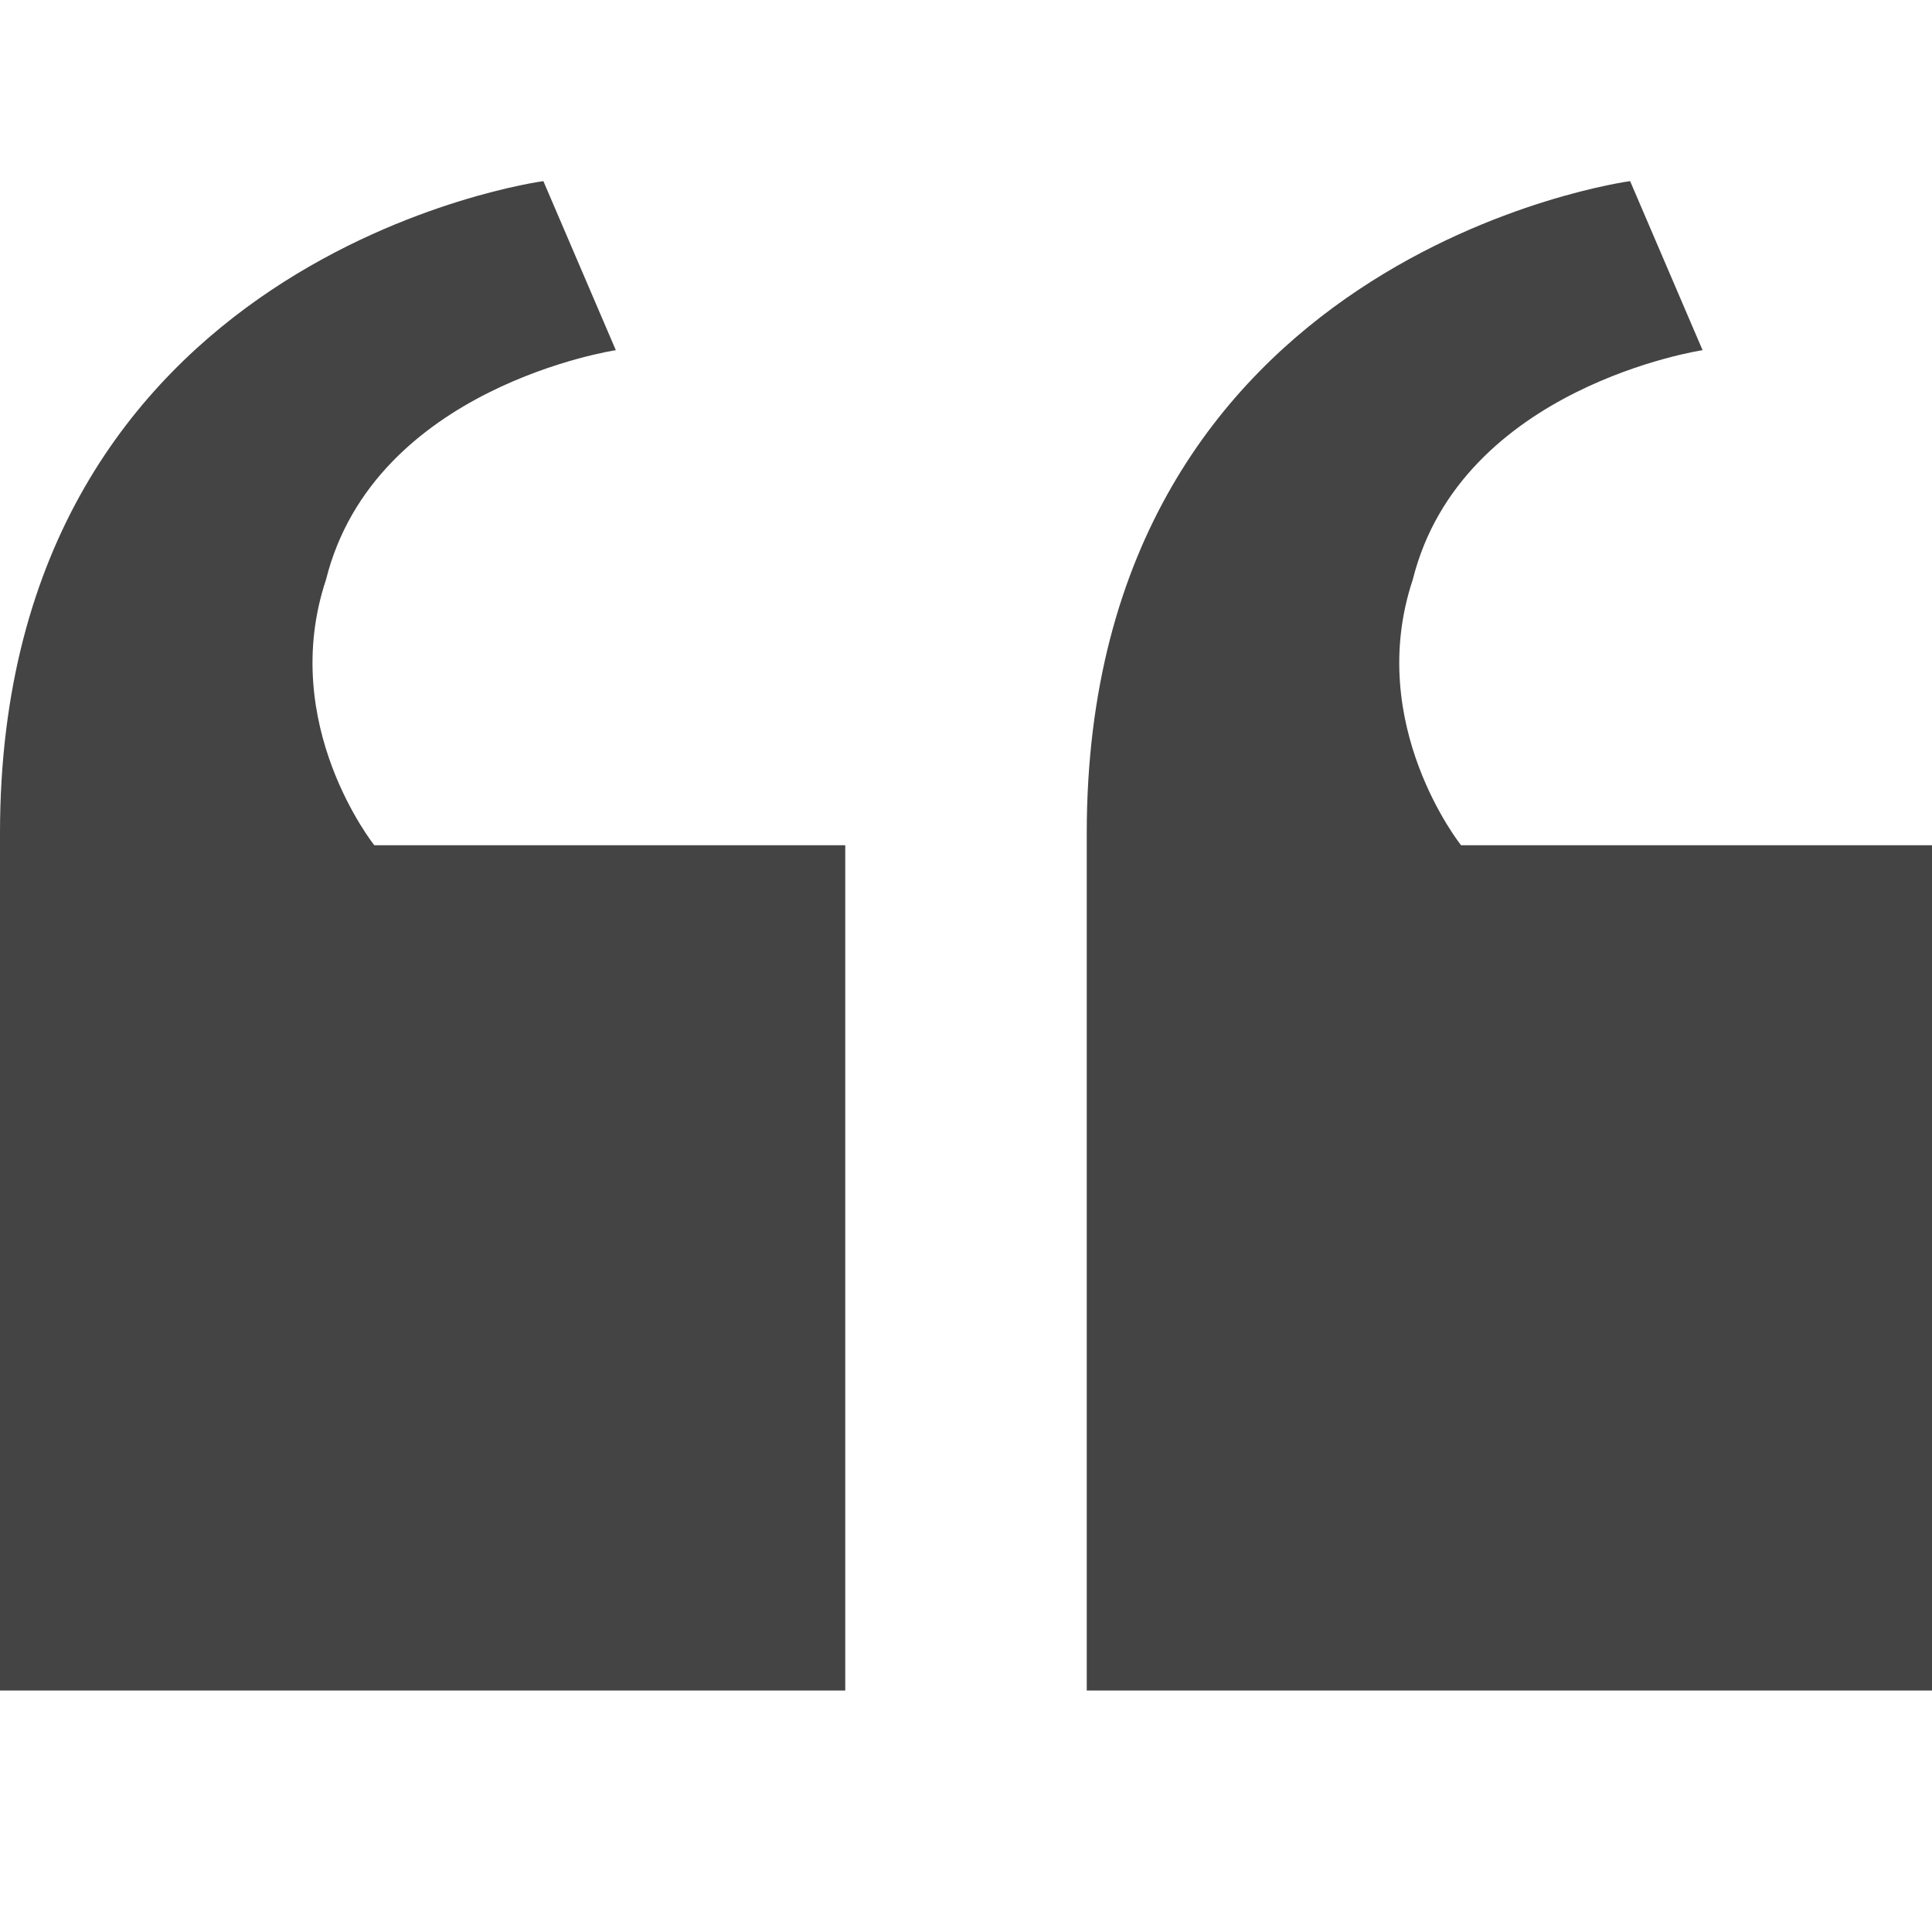
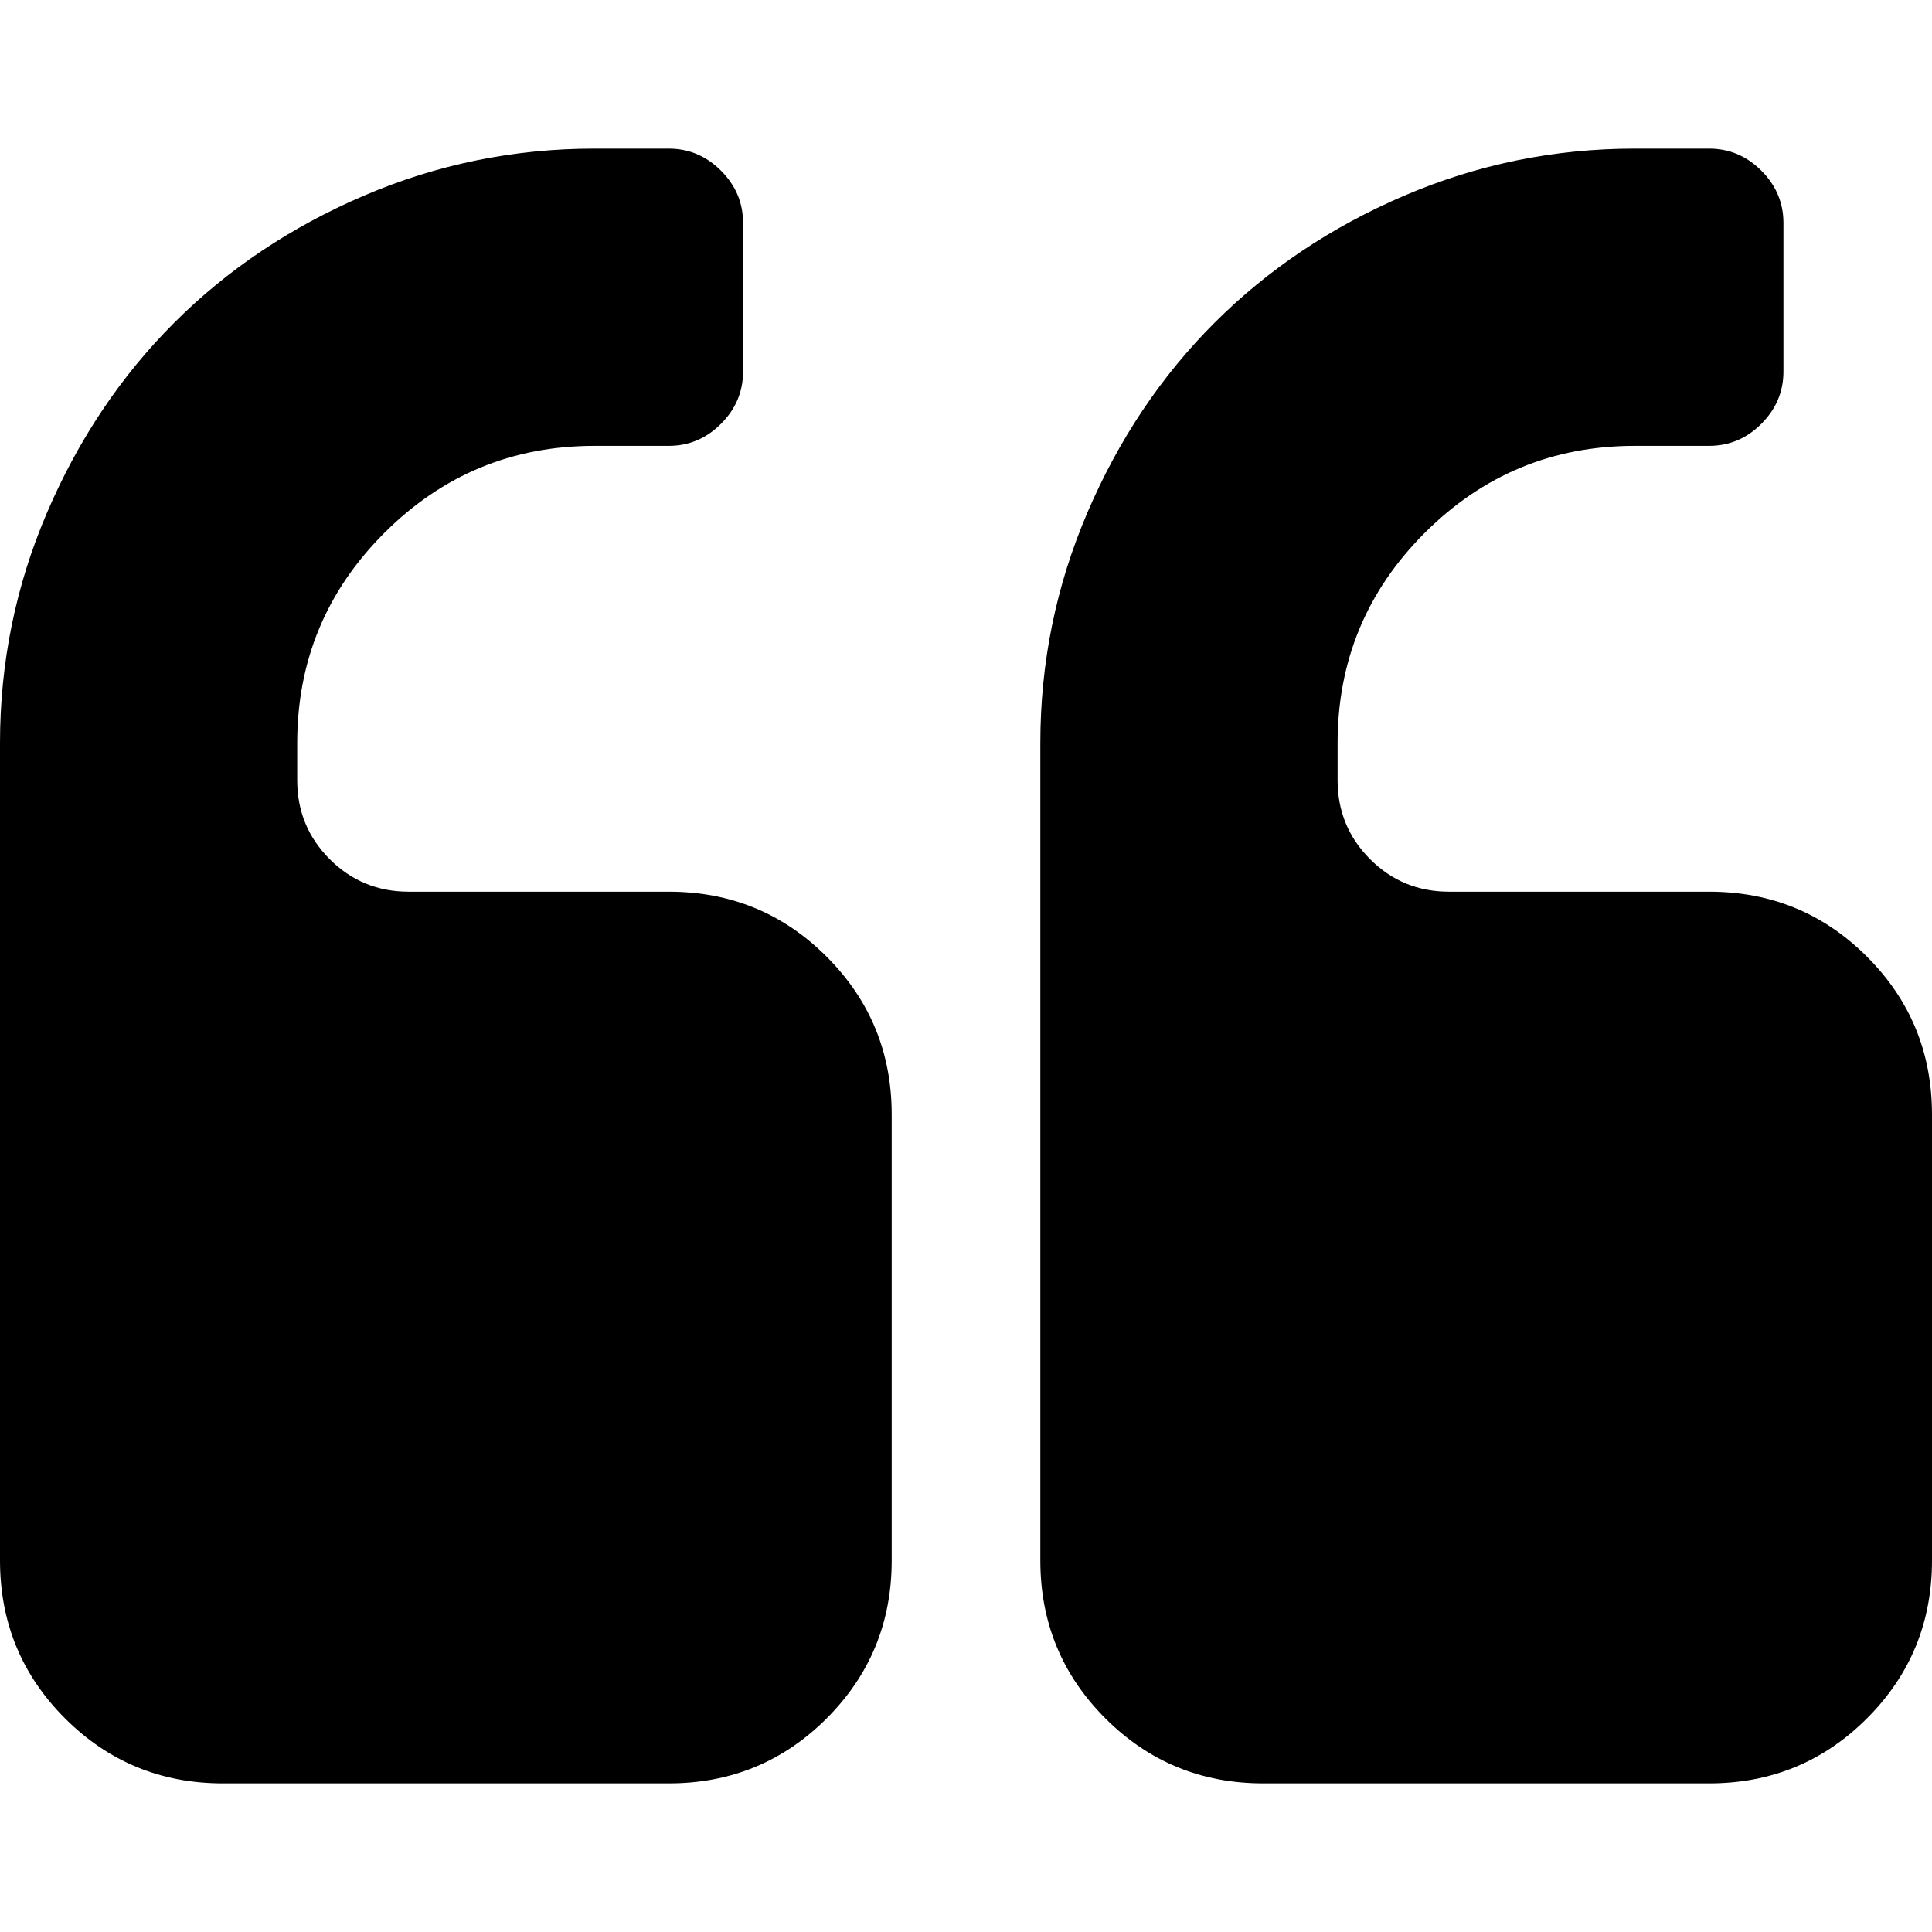
- <svg xmlns="http://www.w3.org/2000/svg" version="1.1" width="16" height="16" viewBox="0 0 16 16">
-   <path fill="#444444" d="M7 7v7h-7v-7.1c0-4.8 4.5-5.4 4.5-5.4l0.6 1.4c0 0-2 0.3-2.4 1.9-0.4 1.2 0.4 2.2 0.4 2.2h3.9z" />
-   <path fill="#444444" d="M16 7v7h-7v-7.1c0-4.8 4.5-5.4 4.5-5.4l0.6 1.4c0 0-2 0.3-2.4 1.9-0.4 1.2 0.4 2.2 0.4 2.2h3.9z" />
+ <svg xmlns="http://www.w3.org/2000/svg" version="1.1" x="0px" y="0px" viewBox="0 0 475.082 475.081" style="enable-background:new 0 0 475.082 475.081;" xml:space="preserve">
+   <g>
+     <g>
+       <path d="M164.45,219.27h-63.954c-7.614,0-14.087-2.664-19.417-7.994c-5.327-5.33-7.994-11.801-7.994-19.417v-9.132    c0-20.177,7.139-37.401,21.416-51.678c14.276-14.272,31.503-21.411,51.678-21.411h18.271c4.948,0,9.229-1.809,12.847-5.424    c3.616-3.617,5.424-7.898,5.424-12.847V54.819c0-4.948-1.809-9.233-5.424-12.85c-3.617-3.612-7.898-5.424-12.847-5.424h-18.271    c-19.797,0-38.684,3.858-56.673,11.563c-17.987,7.71-33.545,18.132-46.68,31.267c-13.134,13.129-23.553,28.688-31.262,46.677    C3.855,144.039,0,162.931,0,182.726v200.991c0,15.235,5.327,28.171,15.986,38.834c10.66,10.657,23.606,15.985,38.832,15.985    h109.639c15.225,0,28.167-5.328,38.828-15.985c10.657-10.663,15.987-23.599,15.987-38.834V274.088    c0-15.232-5.33-28.168-15.994-38.832C192.622,224.6,179.675,219.27,164.45,219.27z" />
+       <path d="M459.103,235.256c-10.656-10.656-23.599-15.986-38.828-15.986h-63.953c-7.61,0-14.089-2.664-19.41-7.994    c-5.332-5.33-7.994-11.801-7.994-19.417v-9.132c0-20.177,7.139-37.401,21.409-51.678c14.271-14.272,31.497-21.411,51.682-21.411    h18.267c4.949,0,9.233-1.809,12.848-5.424c3.613-3.617,5.428-7.898,5.428-12.847V54.819c0-4.948-1.814-9.233-5.428-12.85    c-3.614-3.612-7.898-5.424-12.848-5.424h-18.267c-19.808,0-38.691,3.858-56.685,11.563c-17.984,7.71-33.537,18.132-46.672,31.267    c-13.135,13.129-23.559,28.688-31.265,46.677c-7.707,17.987-11.567,36.879-11.567,56.674v200.991    c0,15.235,5.332,28.171,15.988,38.834c10.657,10.657,23.6,15.985,38.828,15.985h109.633c15.229,0,28.171-5.328,38.827-15.985    c10.664-10.663,15.985-23.599,15.985-38.834V274.088C475.082,258.855,469.76,245.92,459.103,235.256z" />
+     </g>
+   </g>
</svg>
